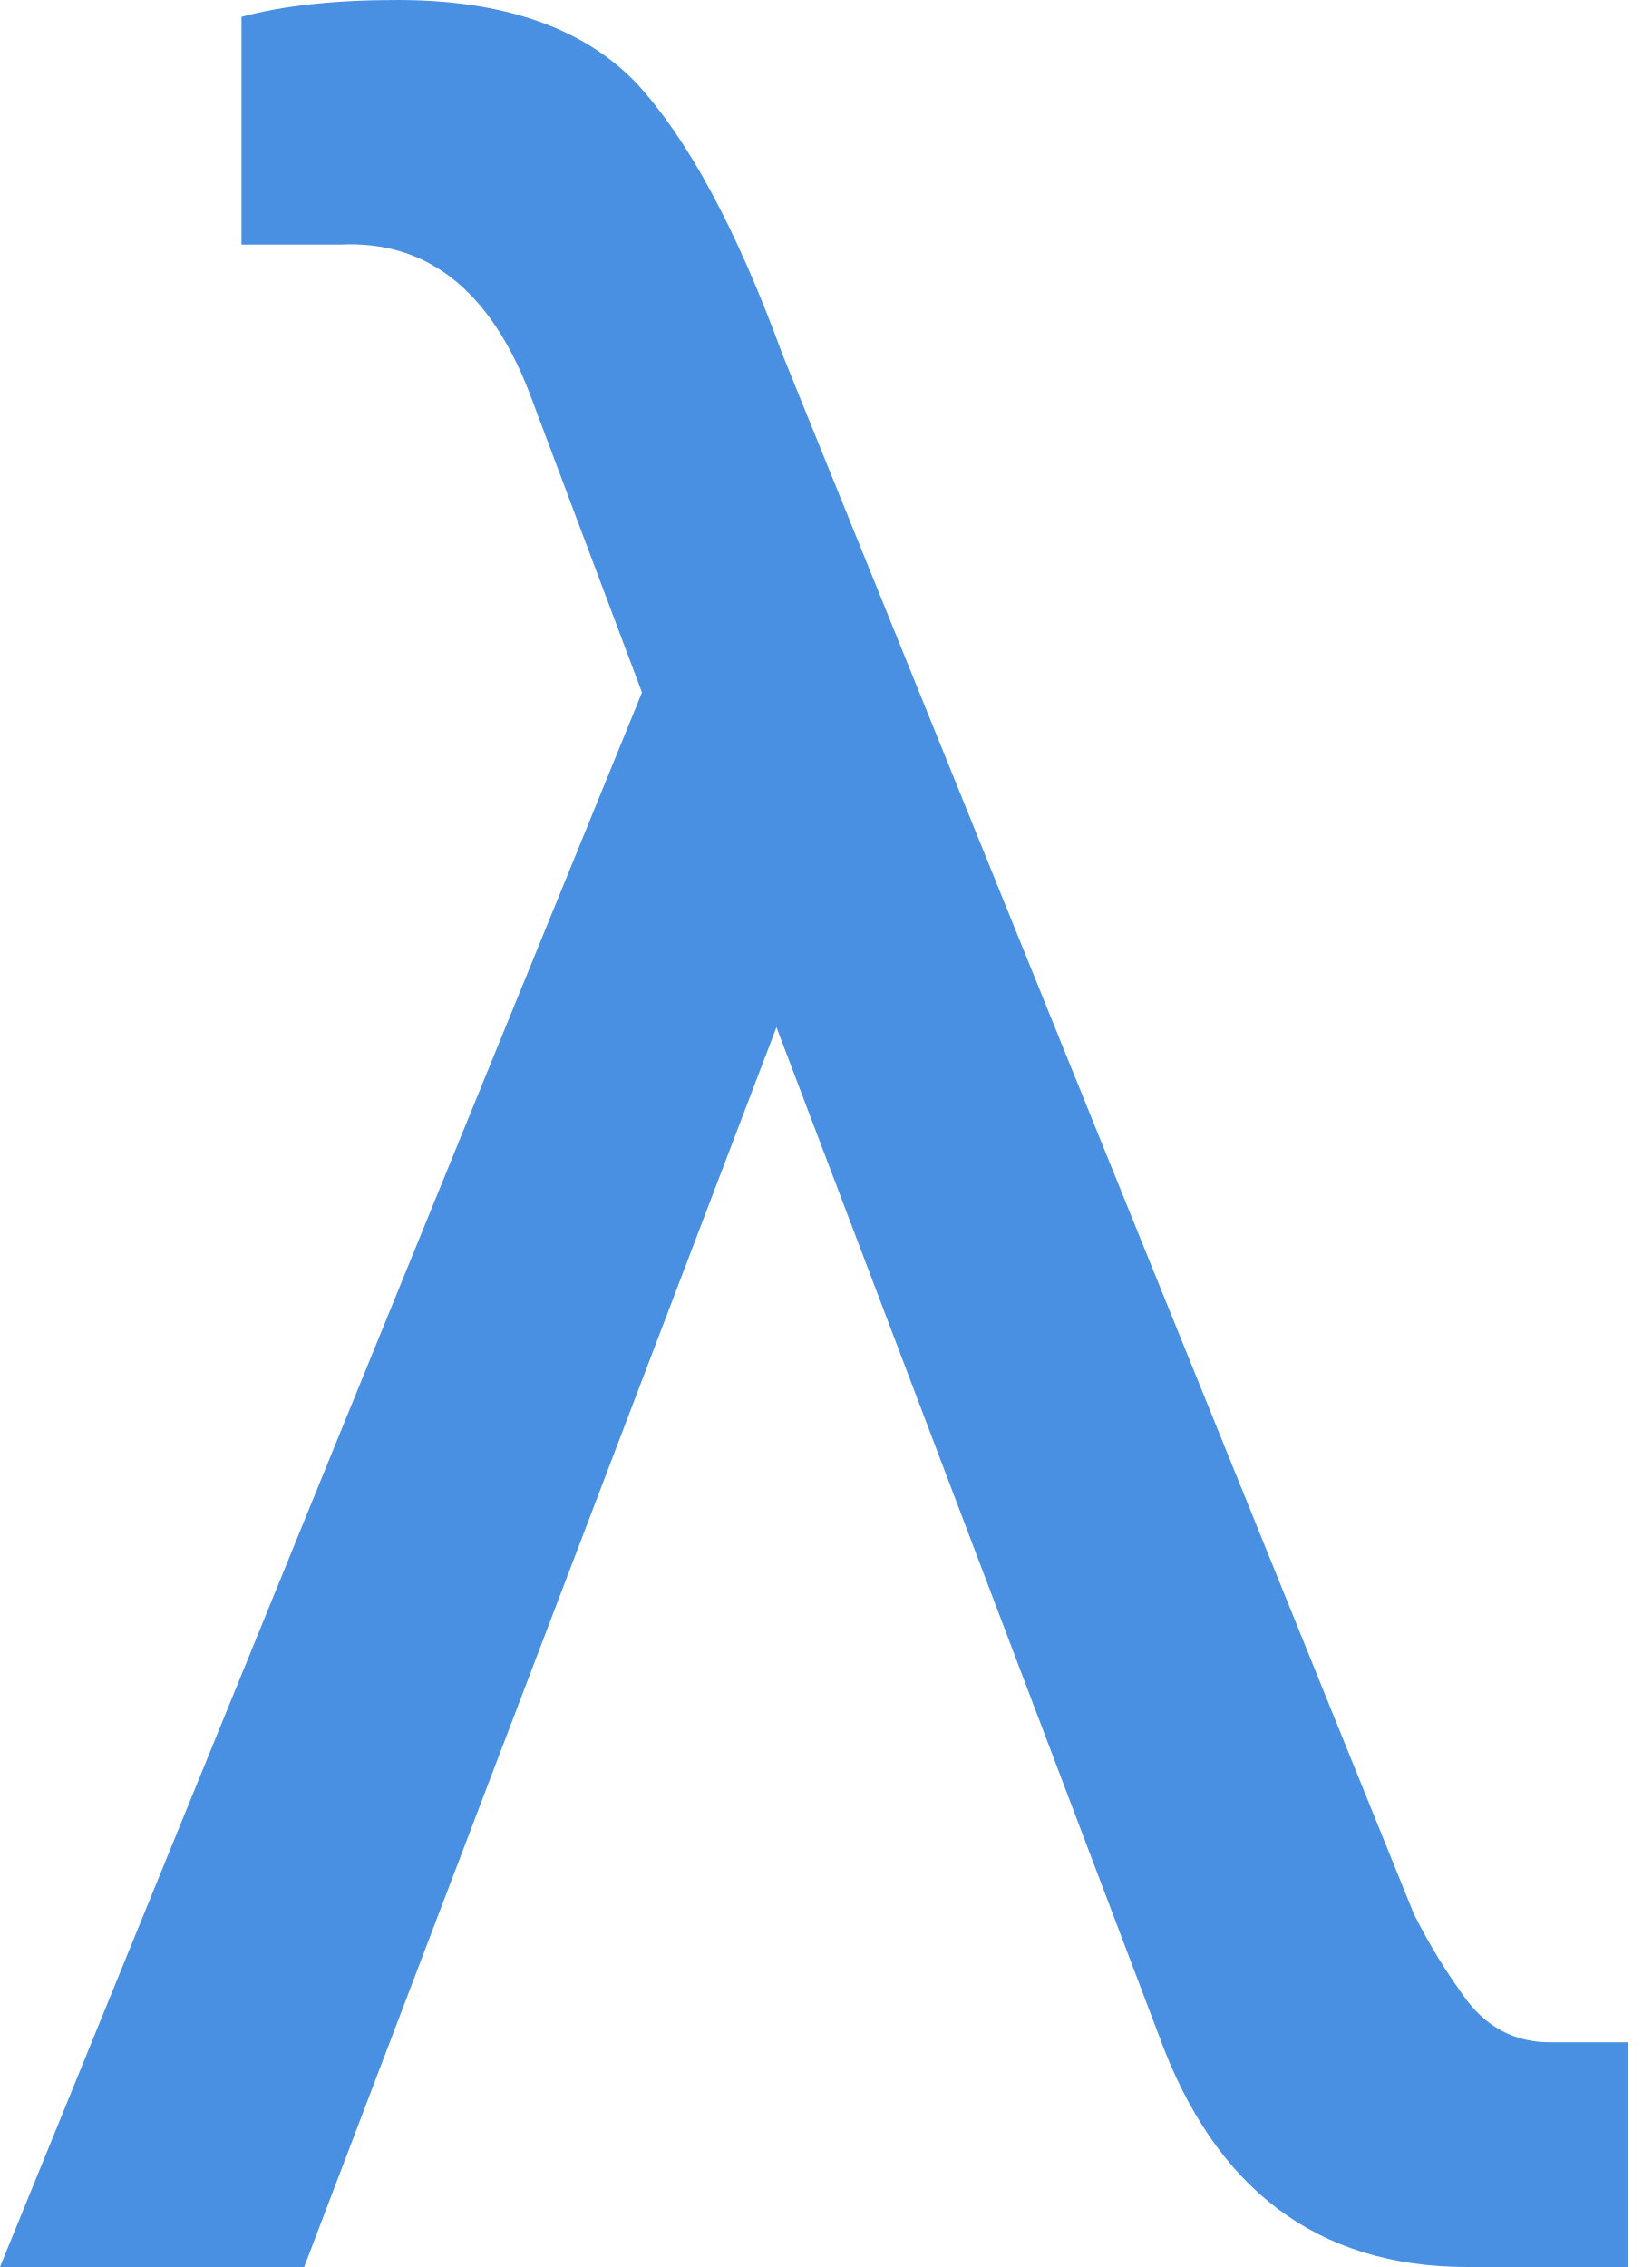
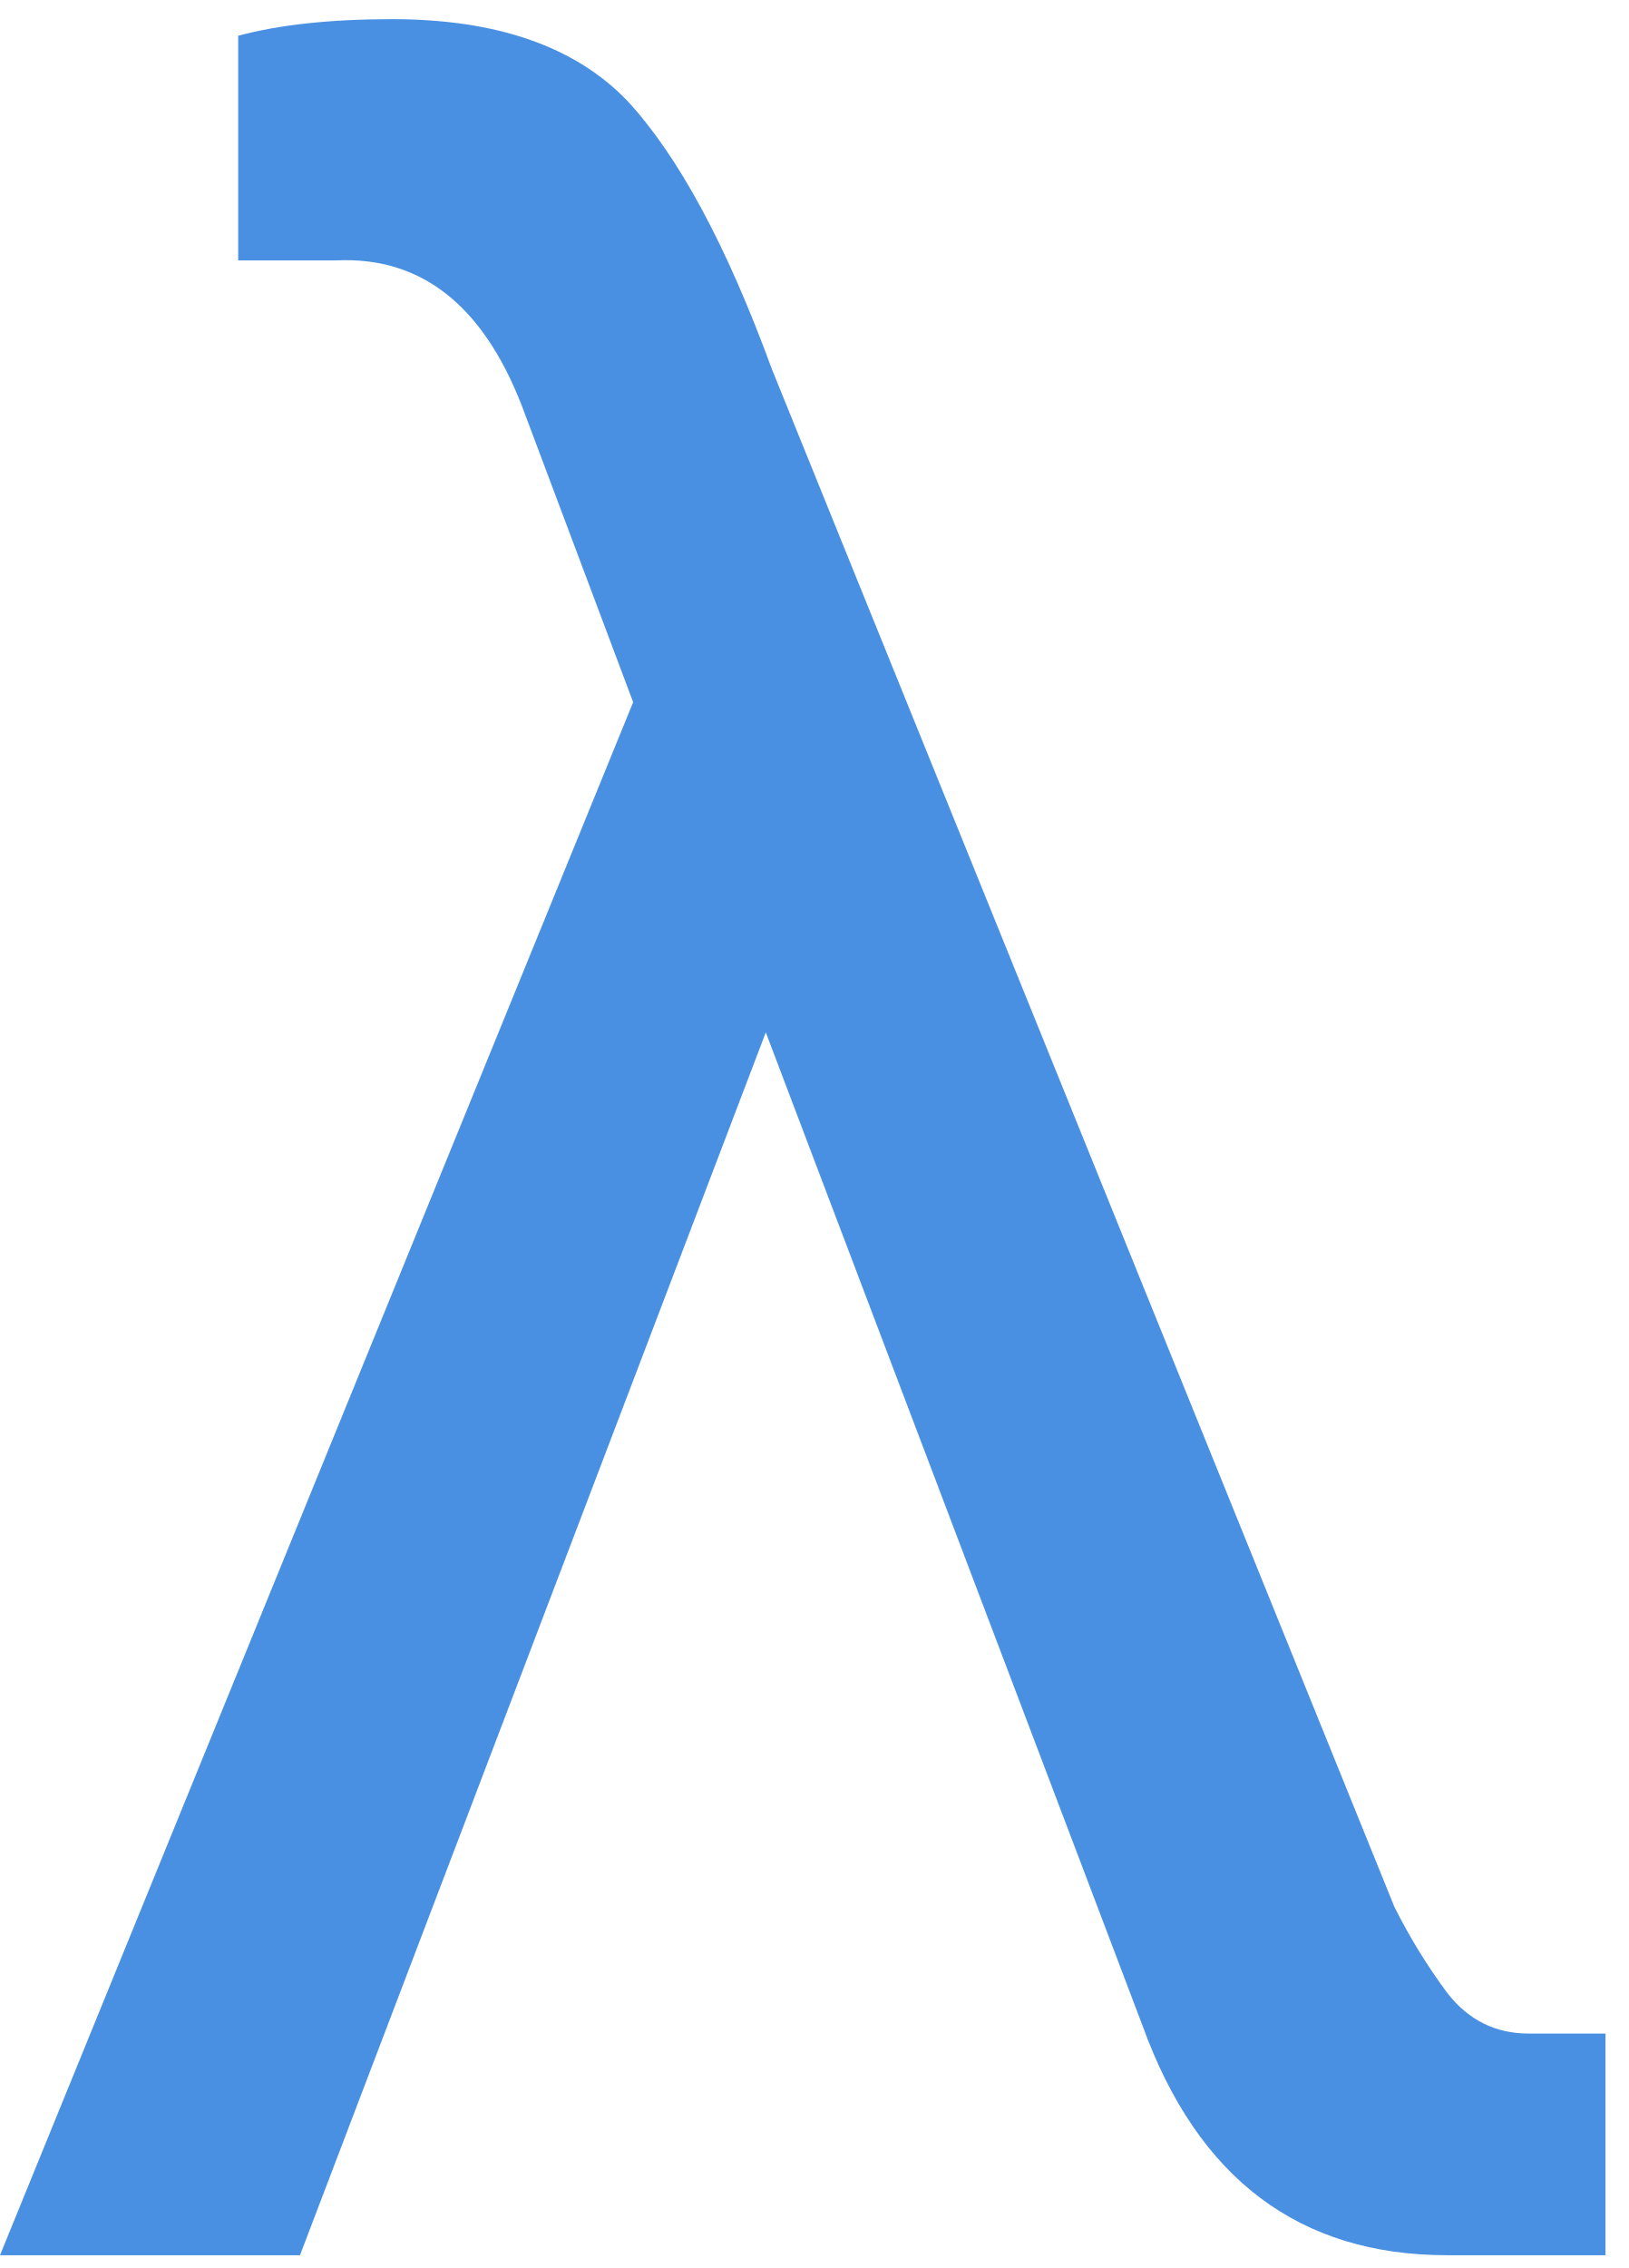
- <svg xmlns="http://www.w3.org/2000/svg" width="51" height="70" viewBox="0 0 51 70">
-   <path fill="#4990E2" fill-rule="evenodd" d="M7.458,0.519 C8.748,0.173 10.353,0 12.272,0 C15.545,0 18,0.85 19.636,2.549 C21.241,4.28 22.751,7.08 24.167,10.951 L43.661,59.096 C44.134,60.04 44.684,60.937 45.314,61.787 C45.974,62.637 46.824,63.061 47.862,63.061 L50.27,63.061 L50.27,70 L45.314,70 C40.688,70 37.51,67.608 35.779,62.825 L23.978,31.719 L9.393,70 L0,70 L19.825,21.382 L16.332,12.084 C15.105,8.937 13.169,7.426 10.526,7.552 L7.458,7.552 L7.458,0.519 Z" />
+ <svg xmlns="http://www.w3.org/2000/svg" width="51" height="71" viewBox="0 0 51 71">
+   <path fill="#4990E2" fill-rule="evenodd" d="M7.458,1.119 C8.748,0.773 10.353,0.6 12.272,0.6 C15.545,0.6 18,1.45 19.636,3.149 C21.241,4.88 22.751,7.68 24.167,11.551 L43.661,59.696 C44.134,60.64 44.684,61.537 45.314,62.387 C45.974,63.236 46.824,63.661 47.862,63.661 L50.27,63.661 L50.27,70.6 L45.314,70.6 C40.688,70.6 37.51,68.208 35.779,63.425 L23.978,32.319 L9.393,70.6 L0,70.6 L19.825,21.982 L16.332,12.683 C15.105,9.537 13.169,8.026 10.526,8.152 L7.458,8.152 L7.458,1.119 Z" />
</svg>
